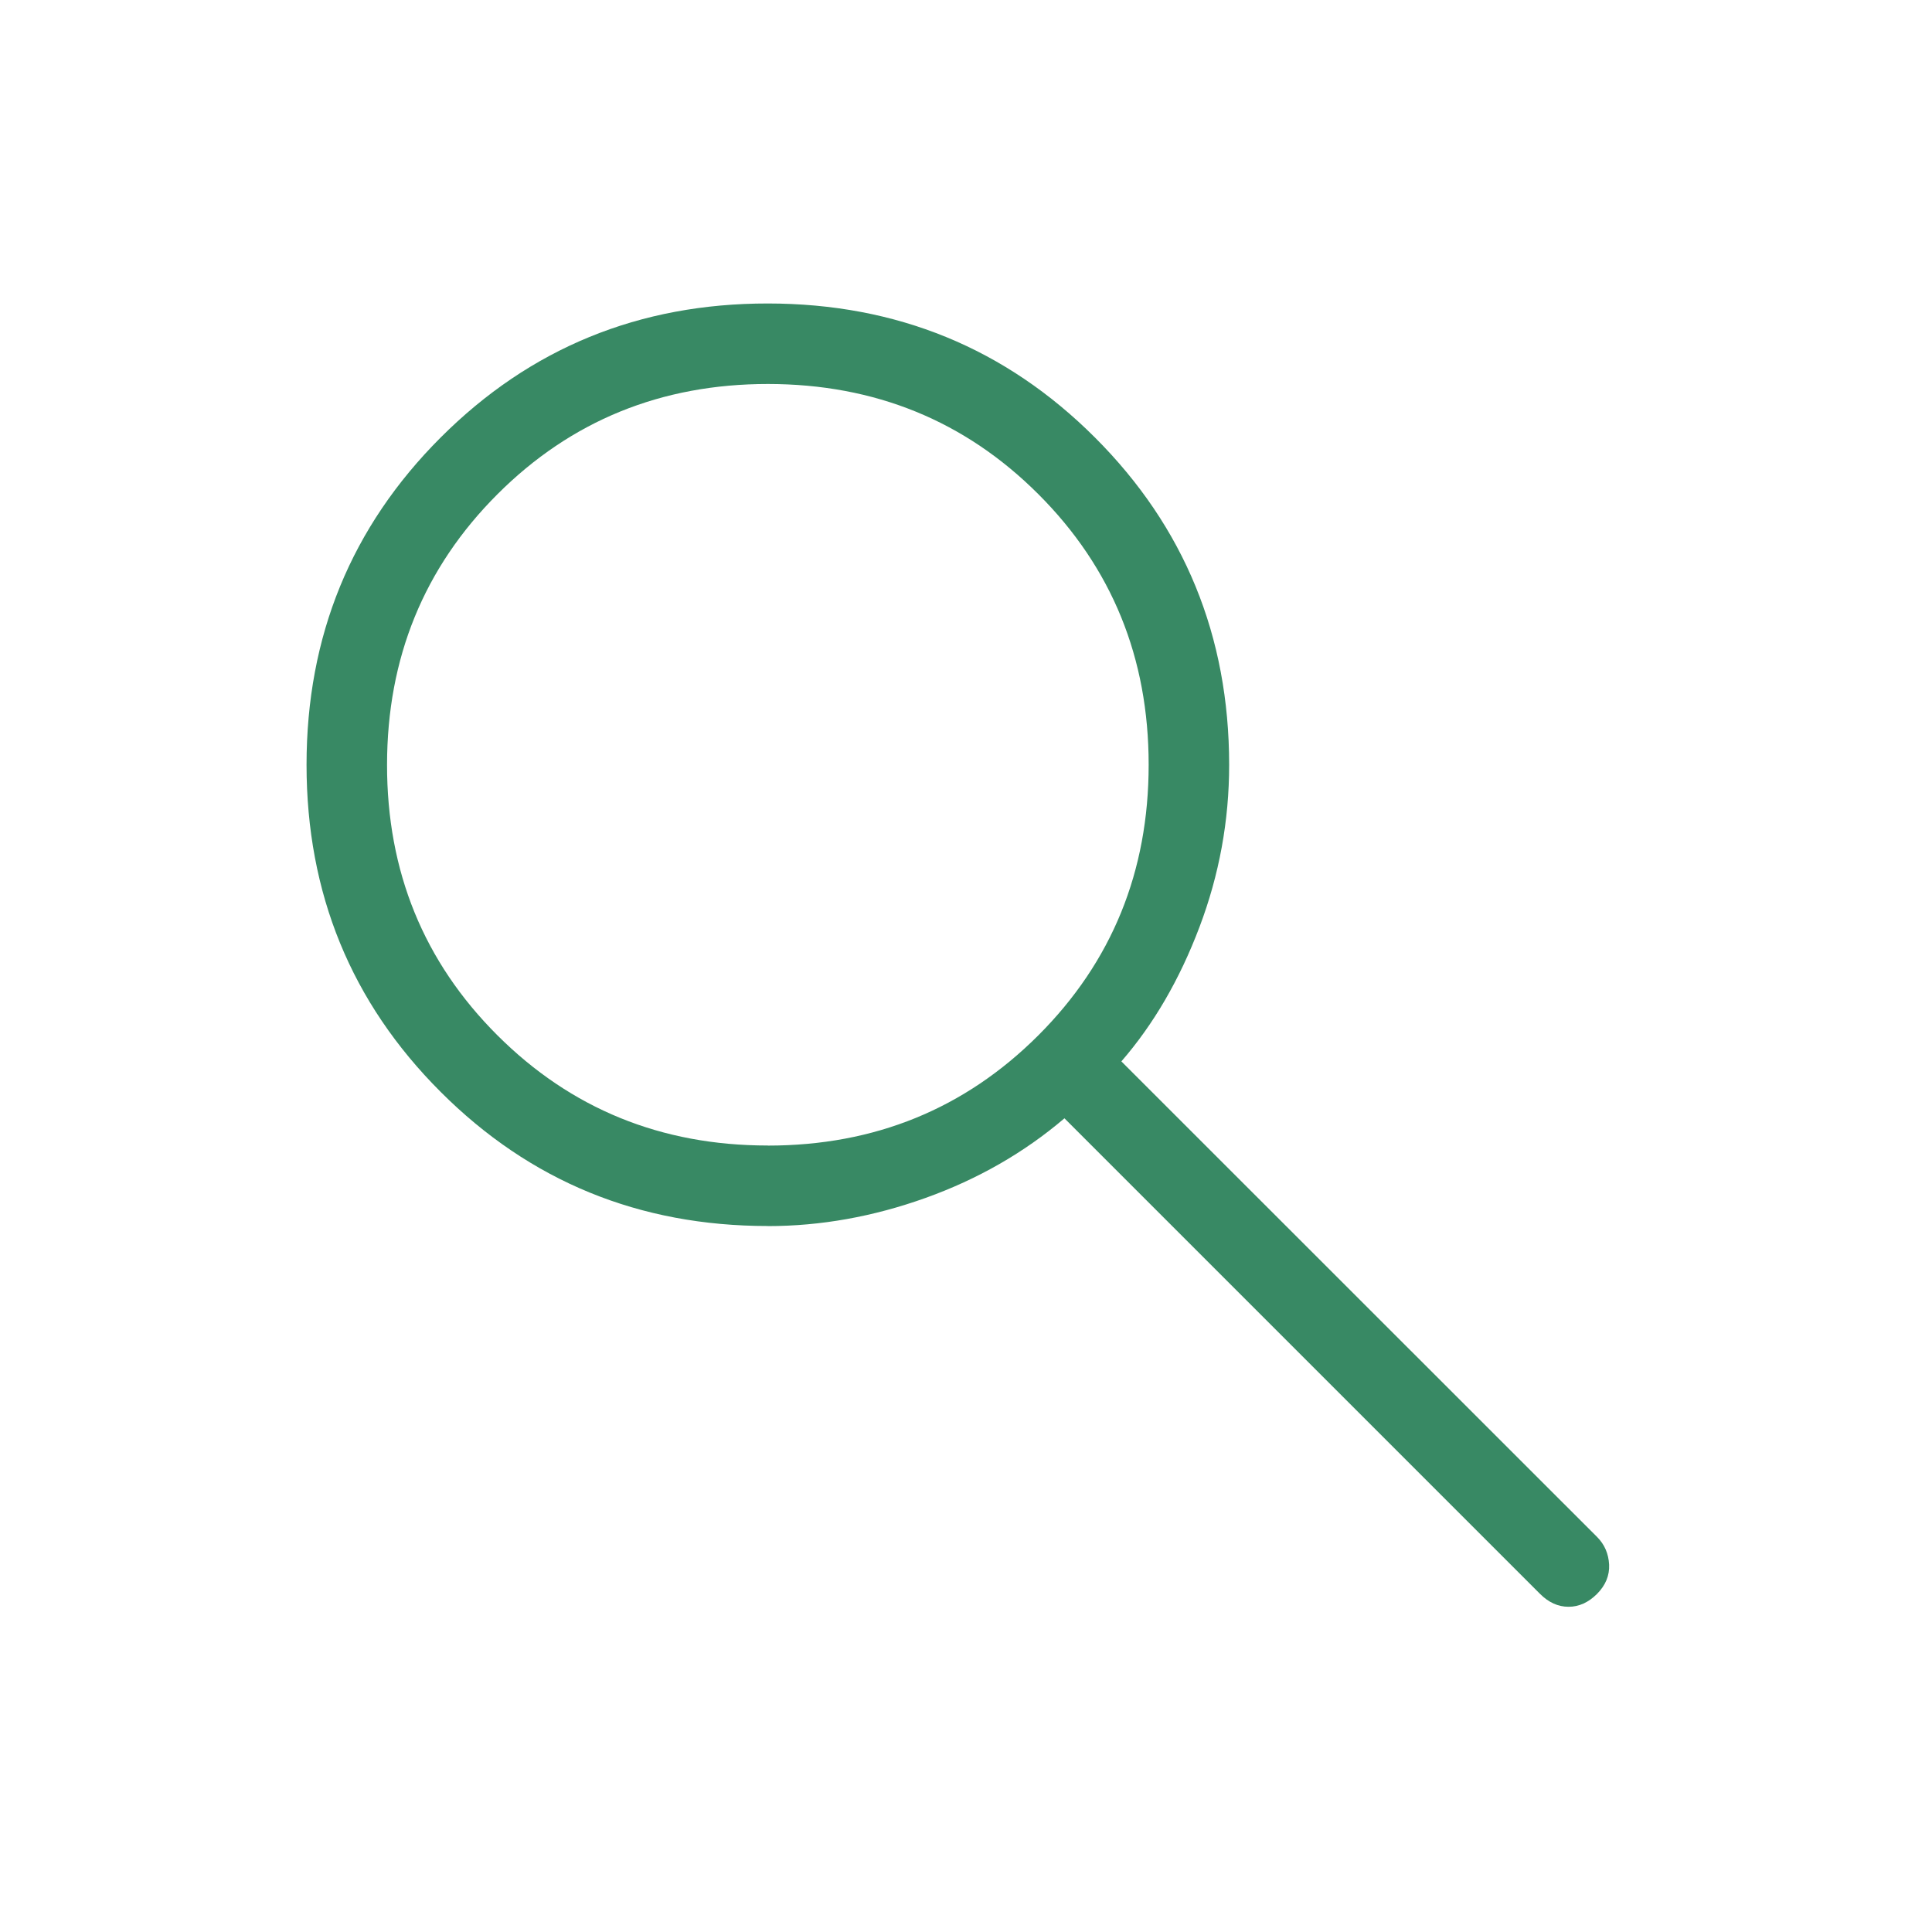
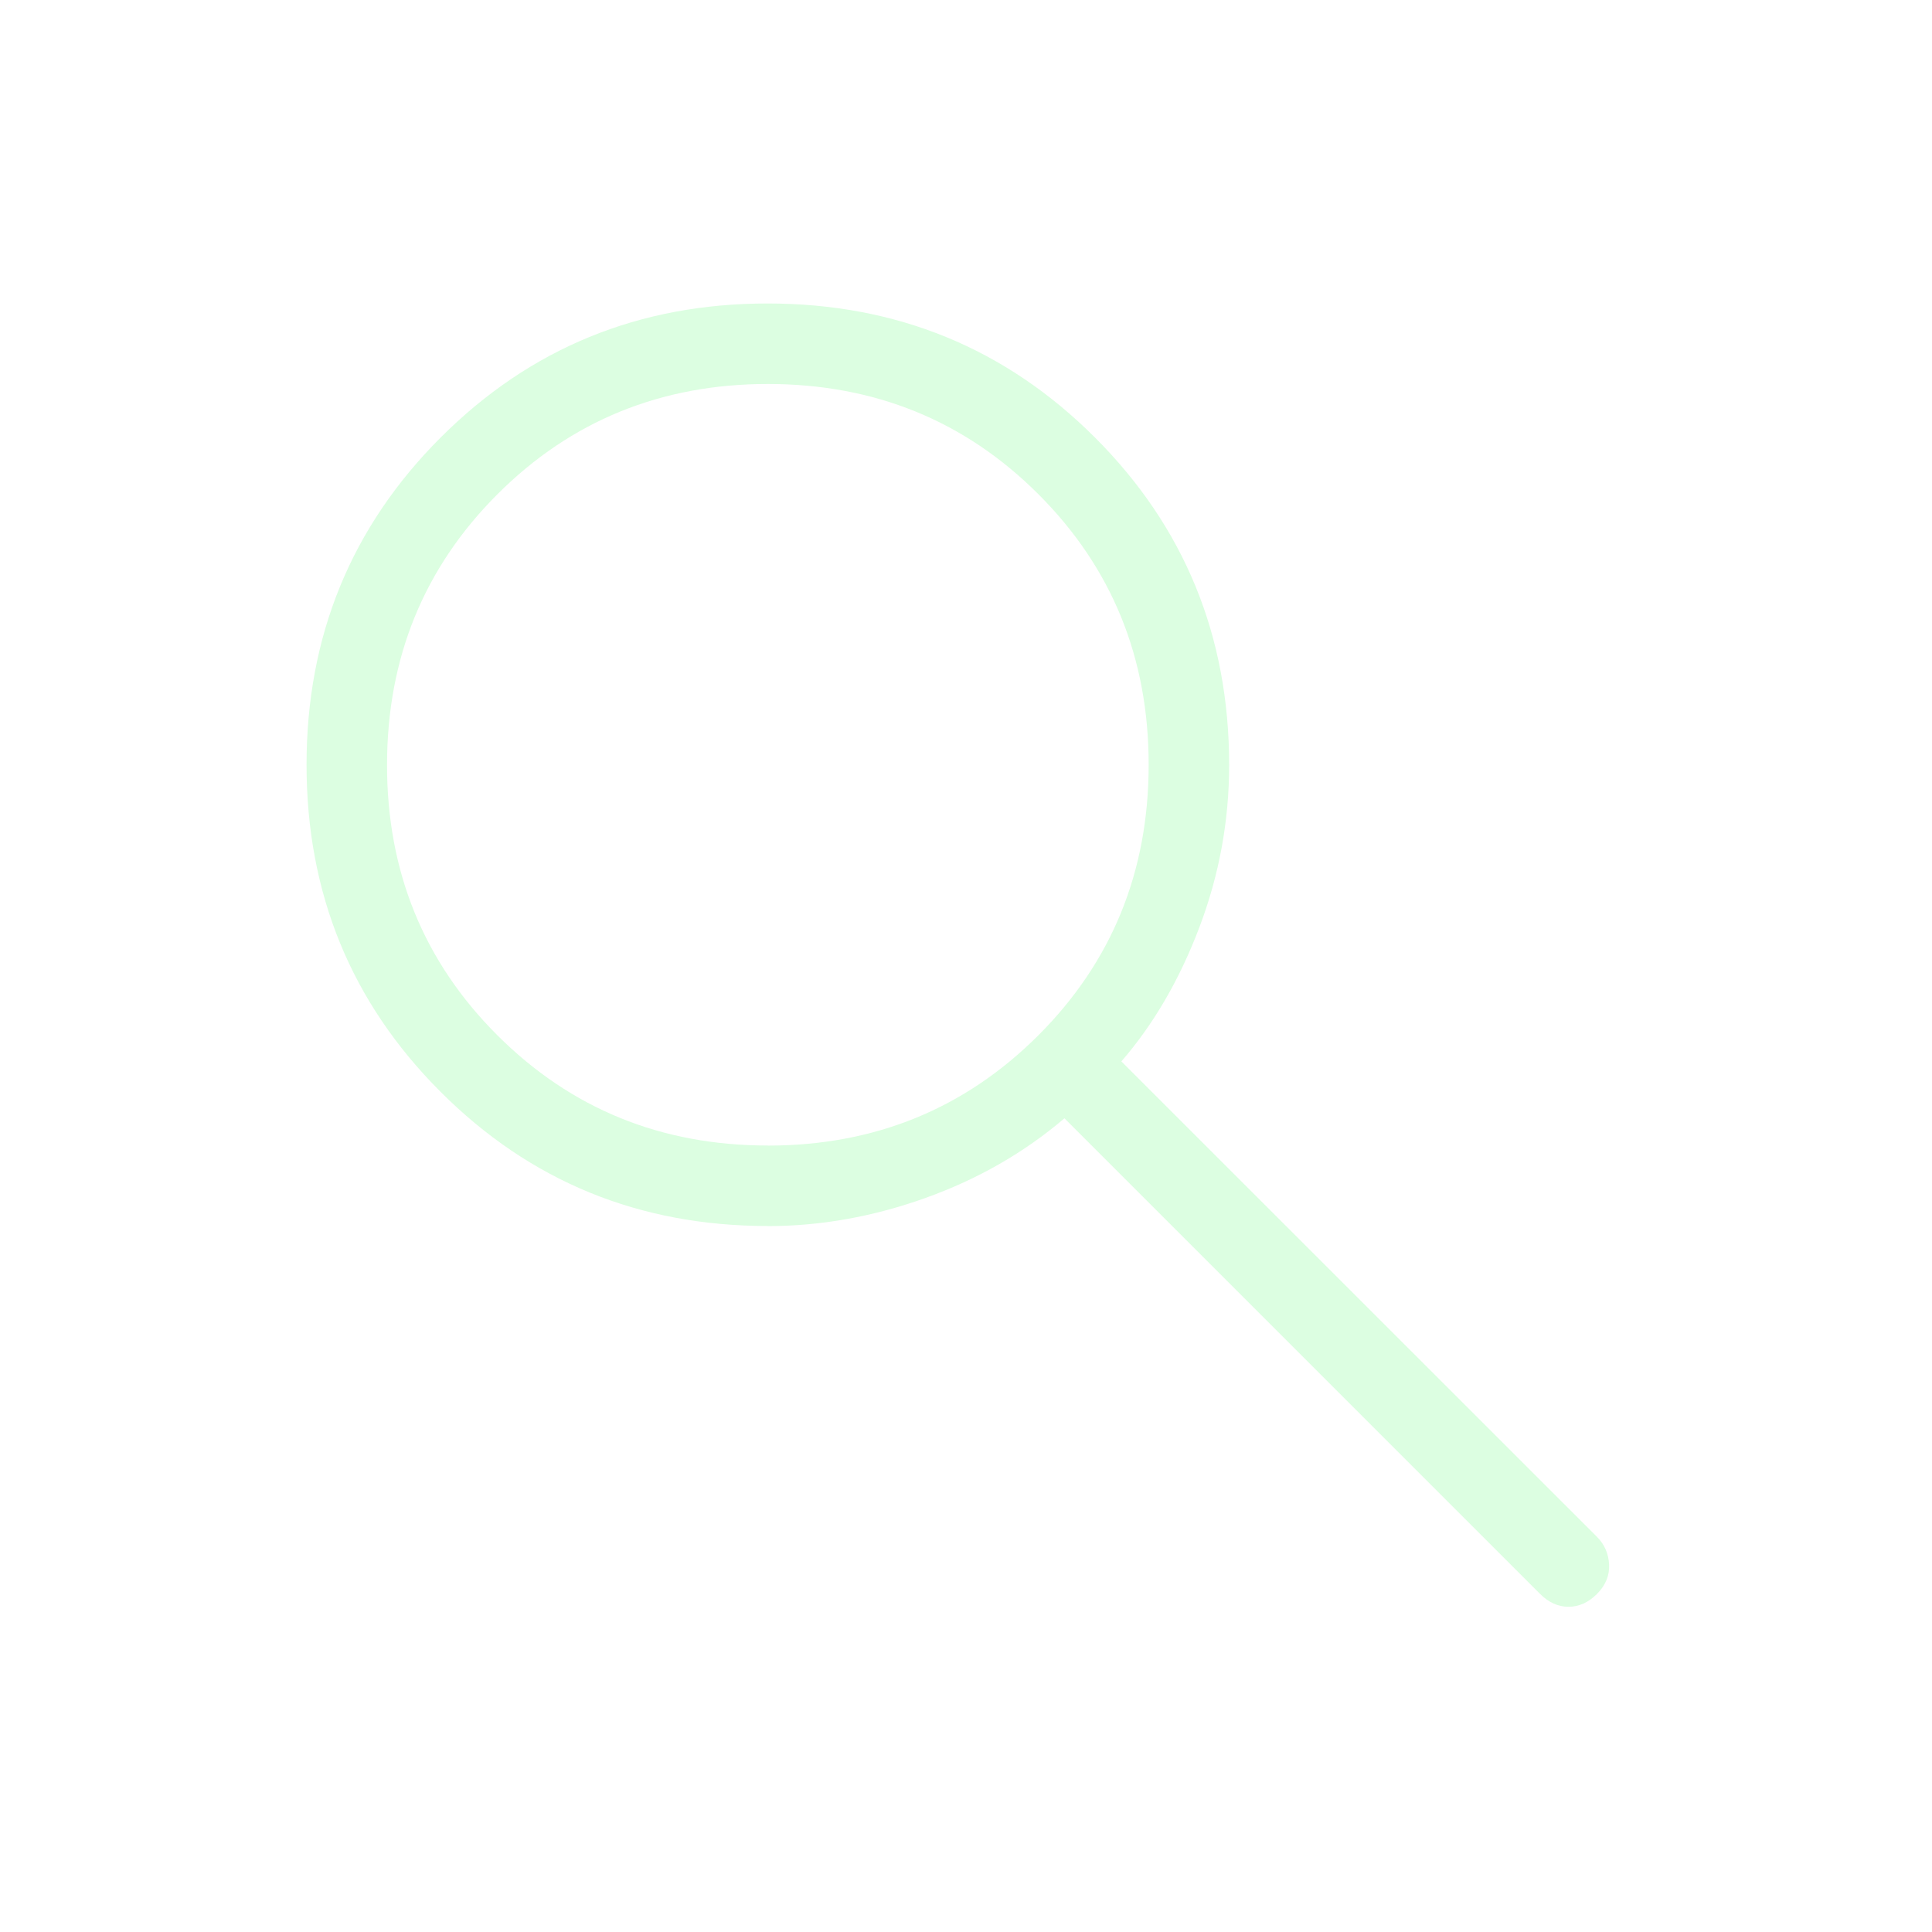
<svg xmlns="http://www.w3.org/2000/svg" width="24" height="24" viewBox="0 0 24 24" fill="none">
-   <path d="M9.539 15.23C7.94 15.23 6.585 14.675 5.474 13.564C4.363 12.454 3.808 11.099 3.808 9.5C3.808 7.901 4.363 6.546 5.474 5.435C6.585 4.324 7.94 3.769 9.539 3.77C11.138 3.771 12.493 4.326 13.603 5.436C14.713 6.546 15.268 7.901 15.269 9.5C15.269 10.195 15.146 10.867 14.9 11.517C14.654 12.167 14.331 12.723 13.93 13.185L19.839 19.092C19.932 19.185 19.982 19.3 19.989 19.437C19.995 19.572 19.945 19.693 19.839 19.8C19.732 19.907 19.614 19.96 19.485 19.96C19.356 19.96 19.238 19.907 19.131 19.8L13.223 13.892C12.723 14.318 12.148 14.648 11.498 14.881C10.848 15.114 10.195 15.231 9.538 15.231M9.538 14.231C10.865 14.231 11.985 13.774 12.899 12.861C13.812 11.948 14.269 10.827 14.269 9.5C14.269 8.173 13.813 7.053 12.9 6.14C11.987 5.227 10.867 4.771 9.54 4.77C8.213 4.77 7.092 5.227 6.179 6.14C5.266 7.053 4.809 8.173 4.808 9.5C4.807 10.827 5.264 11.947 6.178 12.86C7.092 13.773 8.212 14.23 9.538 14.23" fill="#388964" />
+   <path d="M9.539 15.23C7.94 15.23 6.585 14.675 5.474 13.564C4.363 12.454 3.808 11.099 3.808 9.5C3.808 7.901 4.363 6.546 5.474 5.435C6.585 4.324 7.94 3.769 9.539 3.77C11.138 3.771 12.493 4.326 13.603 5.436C14.713 6.546 15.268 7.901 15.269 9.5C15.269 10.195 15.146 10.867 14.9 11.517C14.654 12.167 14.331 12.723 13.93 13.185L19.839 19.092C19.932 19.185 19.982 19.3 19.989 19.437C19.995 19.572 19.945 19.693 19.839 19.8C19.732 19.907 19.614 19.96 19.485 19.96C19.356 19.96 19.238 19.907 19.131 19.8L13.223 13.892C12.723 14.318 12.148 14.648 11.498 14.881C10.848 15.114 10.195 15.231 9.538 15.231M9.538 14.231C10.865 14.231 11.985 13.774 12.899 12.861C13.812 11.948 14.269 10.827 14.269 9.5C14.269 8.173 13.813 7.053 12.9 6.14C11.987 5.227 10.867 4.771 9.54 4.77C8.213 4.77 7.092 5.227 6.179 6.14C5.266 7.053 4.809 8.173 4.808 9.5C4.807 10.827 5.264 11.947 6.178 12.86C7.092 13.773 8.212 14.23 9.538 14.23" fill="#DCFEE1" />
</svg>
